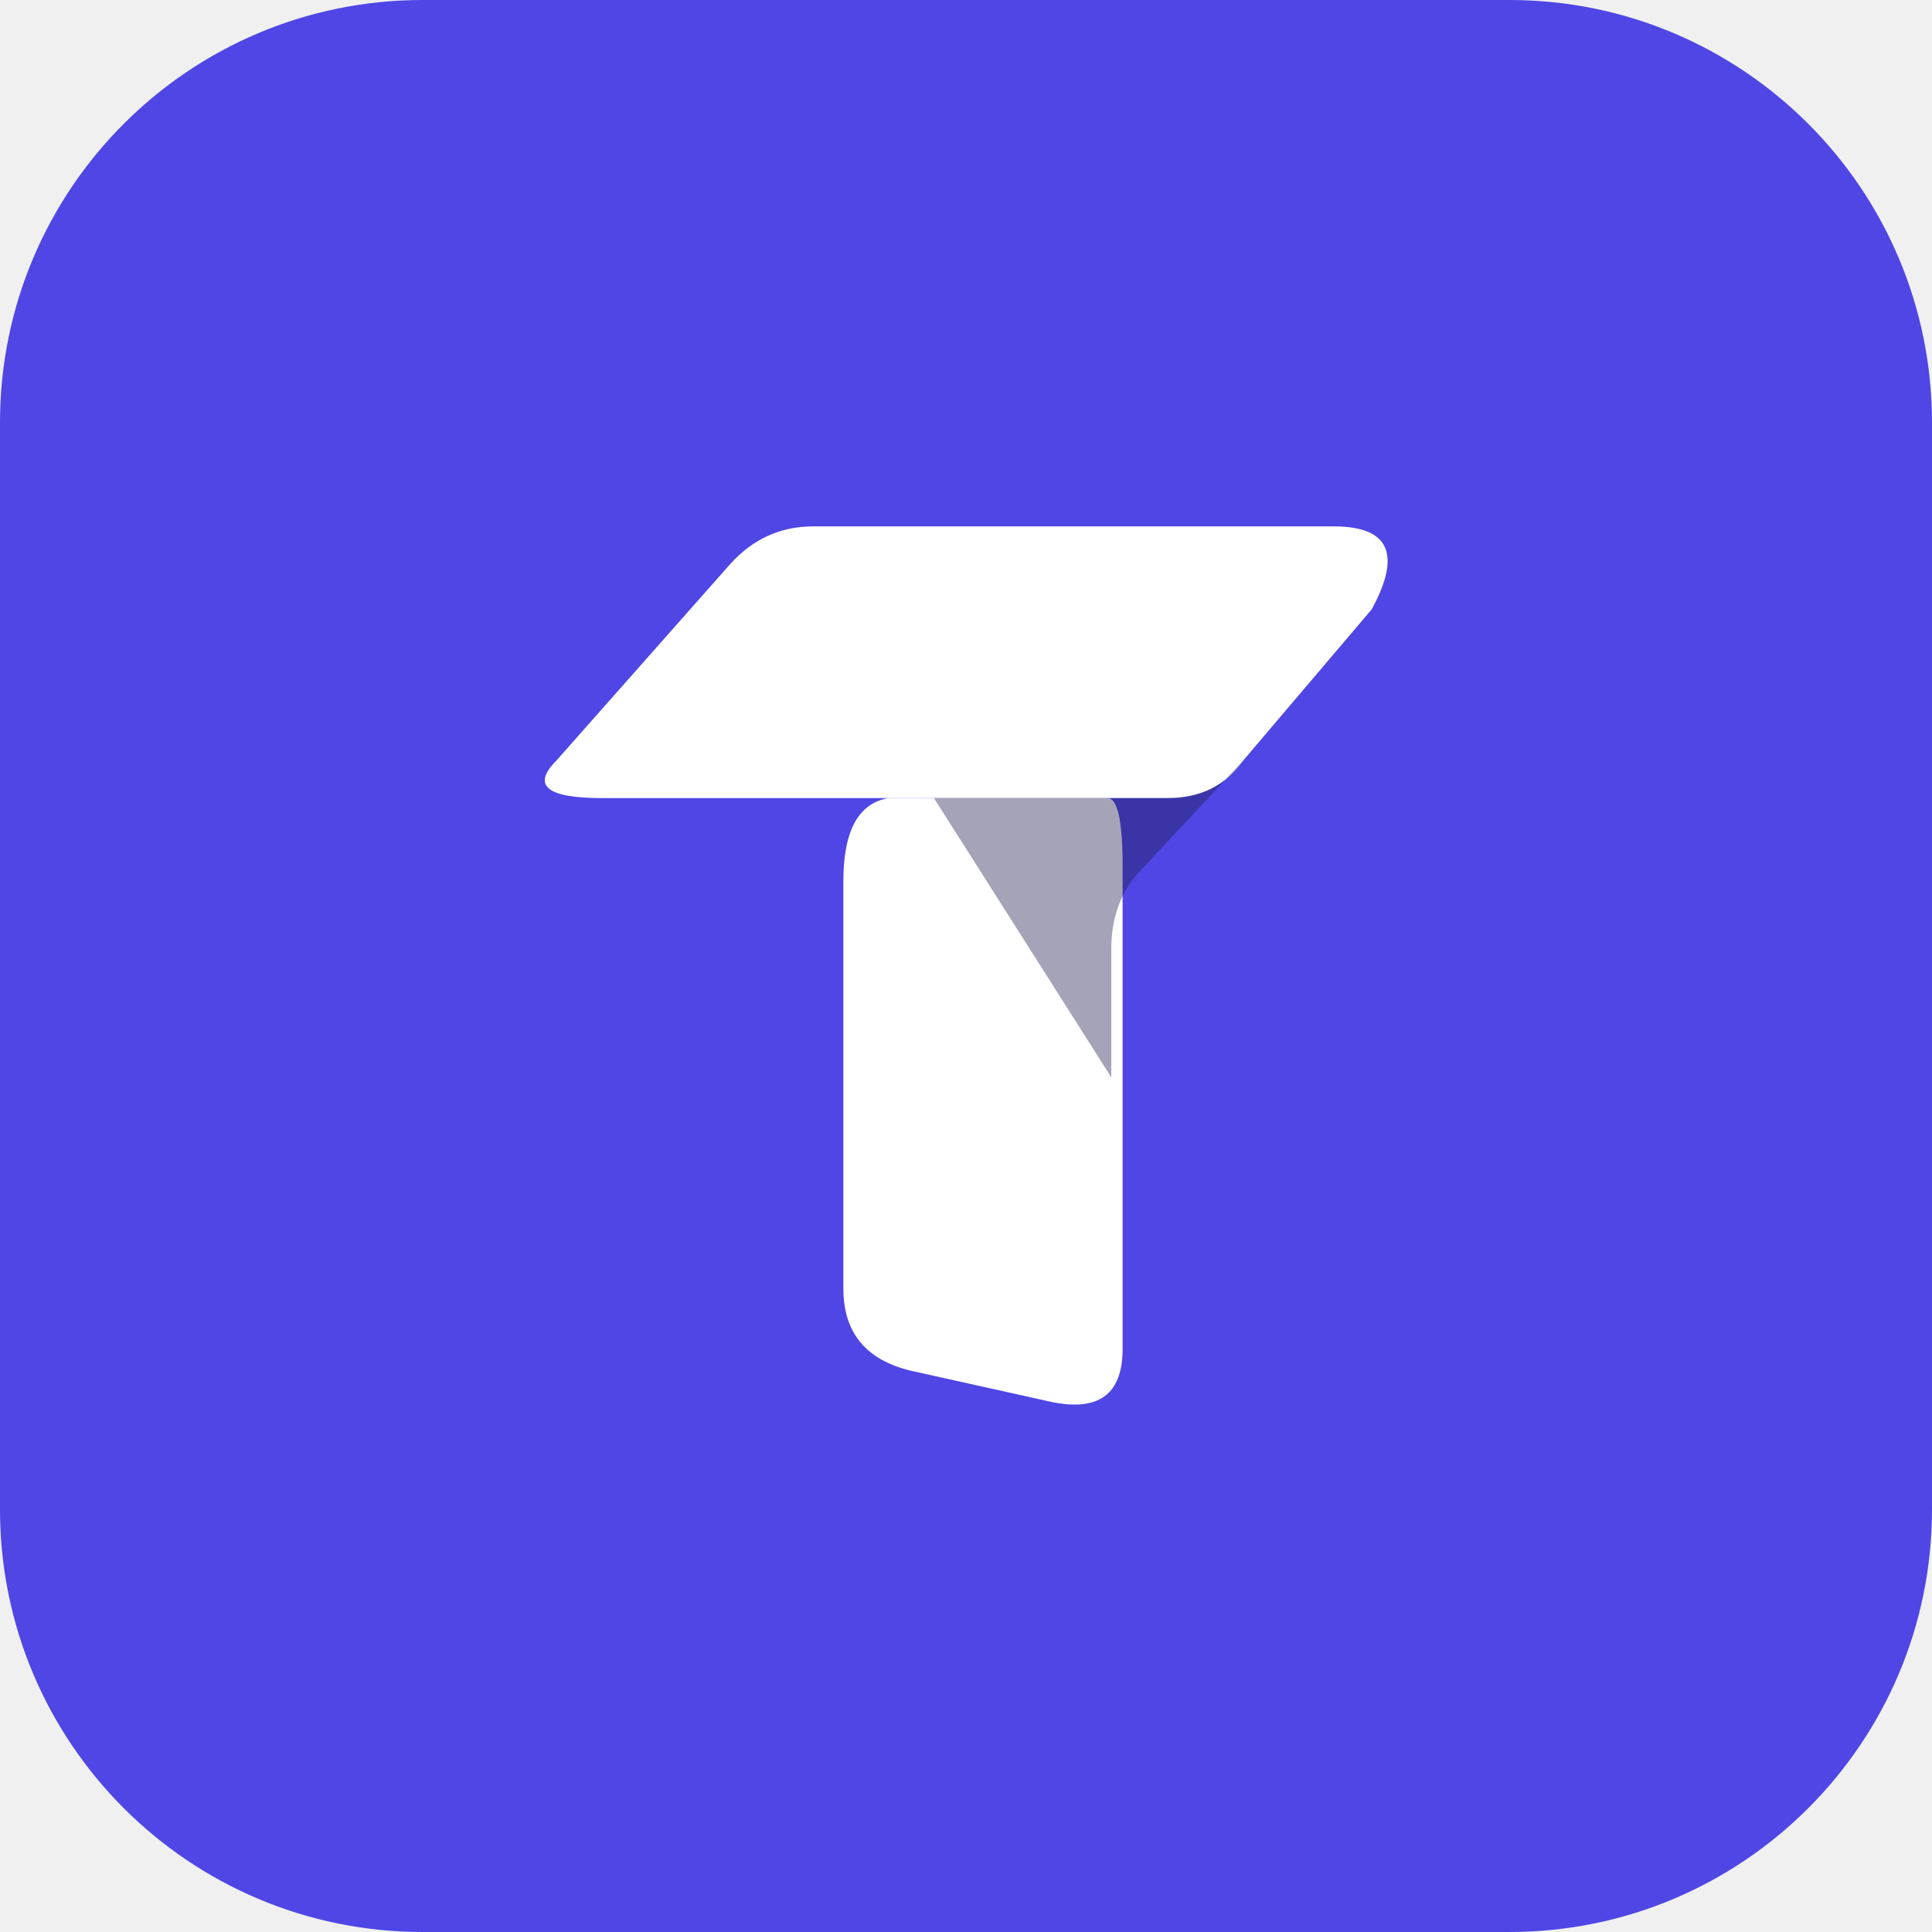
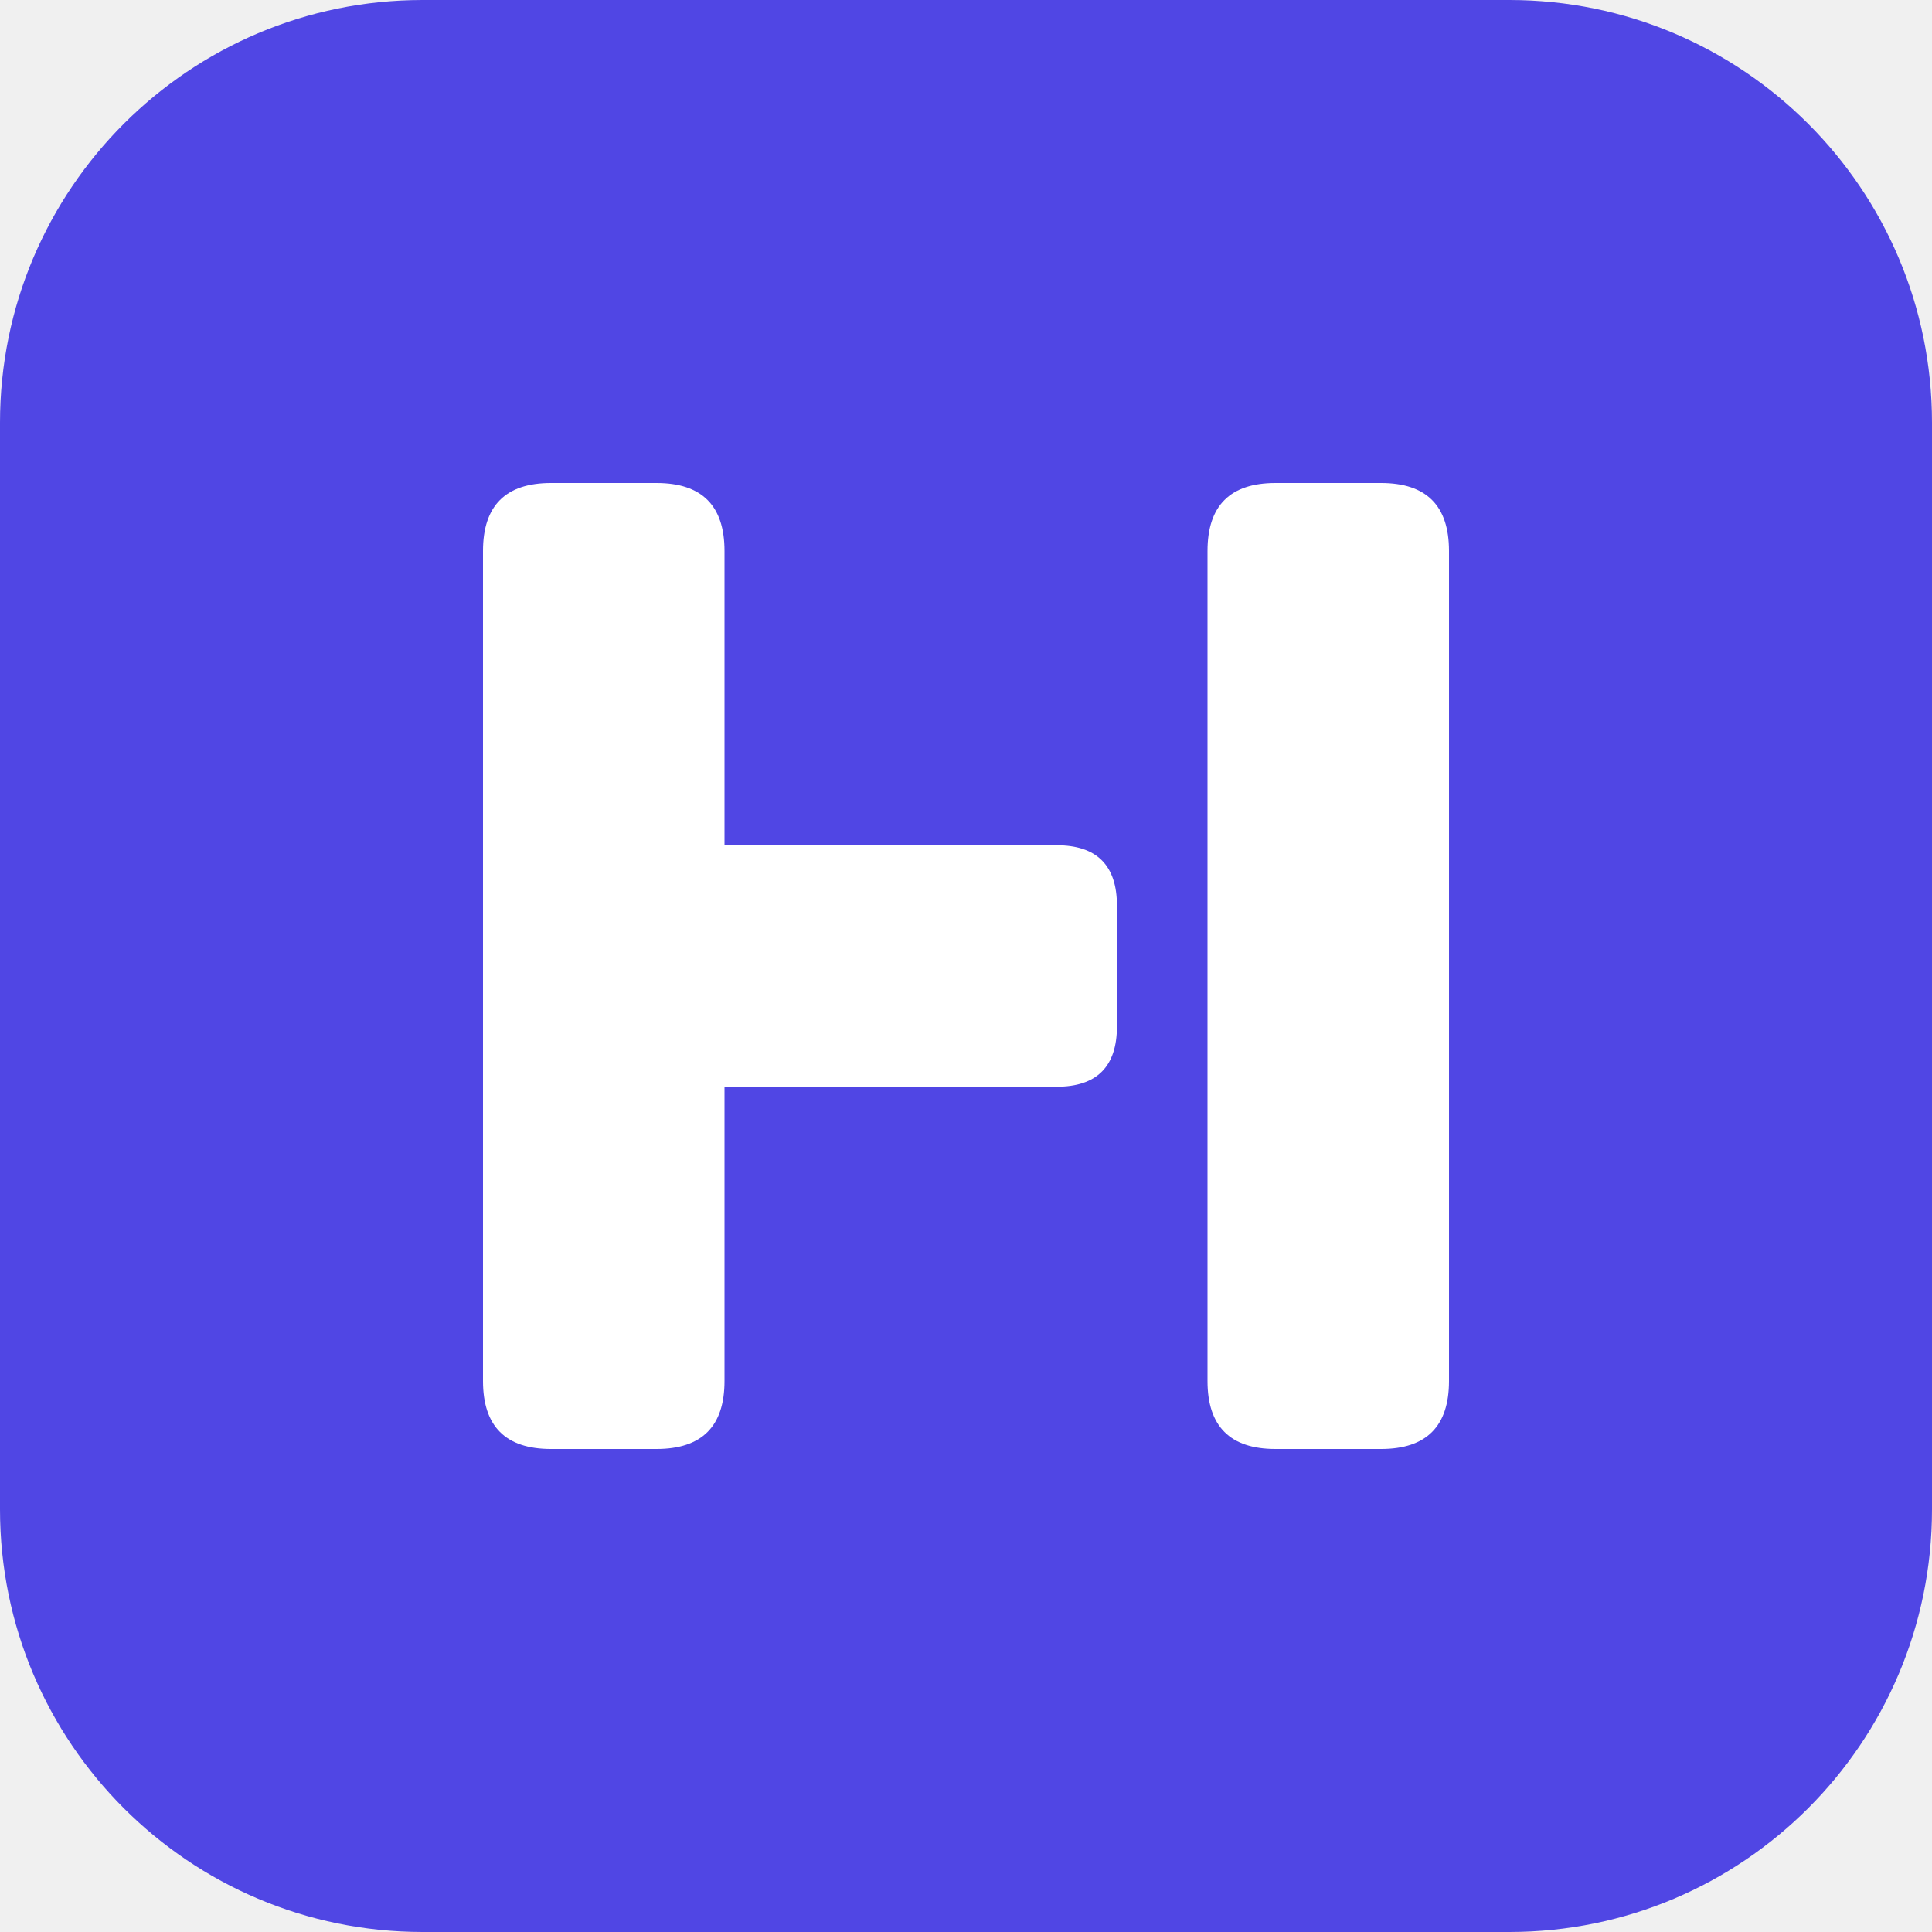
- <svg xmlns="http://www.w3.org/2000/svg" viewBox="0 0 512 512" width="512" height="512" role="img" aria-label="tela">
-   <rect width="512" height="512" rx="112" fill="#4f46e5" />
-   <g transform="translate(-2.5,-38.5)">
-     <path fill="#ffffff" d="M150 240 L196 188 Q205 178 218 178 H356 Q378 178 366 200 L332 240 Q325 250 312 250 H162 Q140 250 150 240 Z" />
-     <path fill="#ffffff" d="M238 250 H296 Q300 250 300 268 V396 Q300 414 281 410 L245 402 Q226 398 226 380 V272 Q226 252 238 250 Z" />
-     <path fill="#1e1b4b" fill-opacity="0.40" d="M250 250 H312 Q325 250 332 240 L304 270 Q297 278 297 290 V324 Z" />
-   </g>
+ <svg xmlns="http://www.w3.org/2000/svg" viewBox="0 0 512 512">
+   <rect width="512" height="512" rx="112" fill="#5046e4" />
+   <path fill="#ffffff" d="M 168 224 H 280 Q 296 224 296 240 V 272 Q 296 288 280 288 H 168 Z" />
+   <path fill="#ffffff" d="M 146 128 H 174 Q 192 128 192 146 V 366 Q 192 384 174 384 H 146 Q 128 384 128 366 V 146 Q 128 128 146 128 Z" />
+   <path fill="#ffffff" d="M 338 128 H 366 Q 384 128 384 146 V 366 Q 384 384 366 384 H 338 Q 320 384 320 366 V 146 Q 320 128 338 128 Z" />
</svg>
